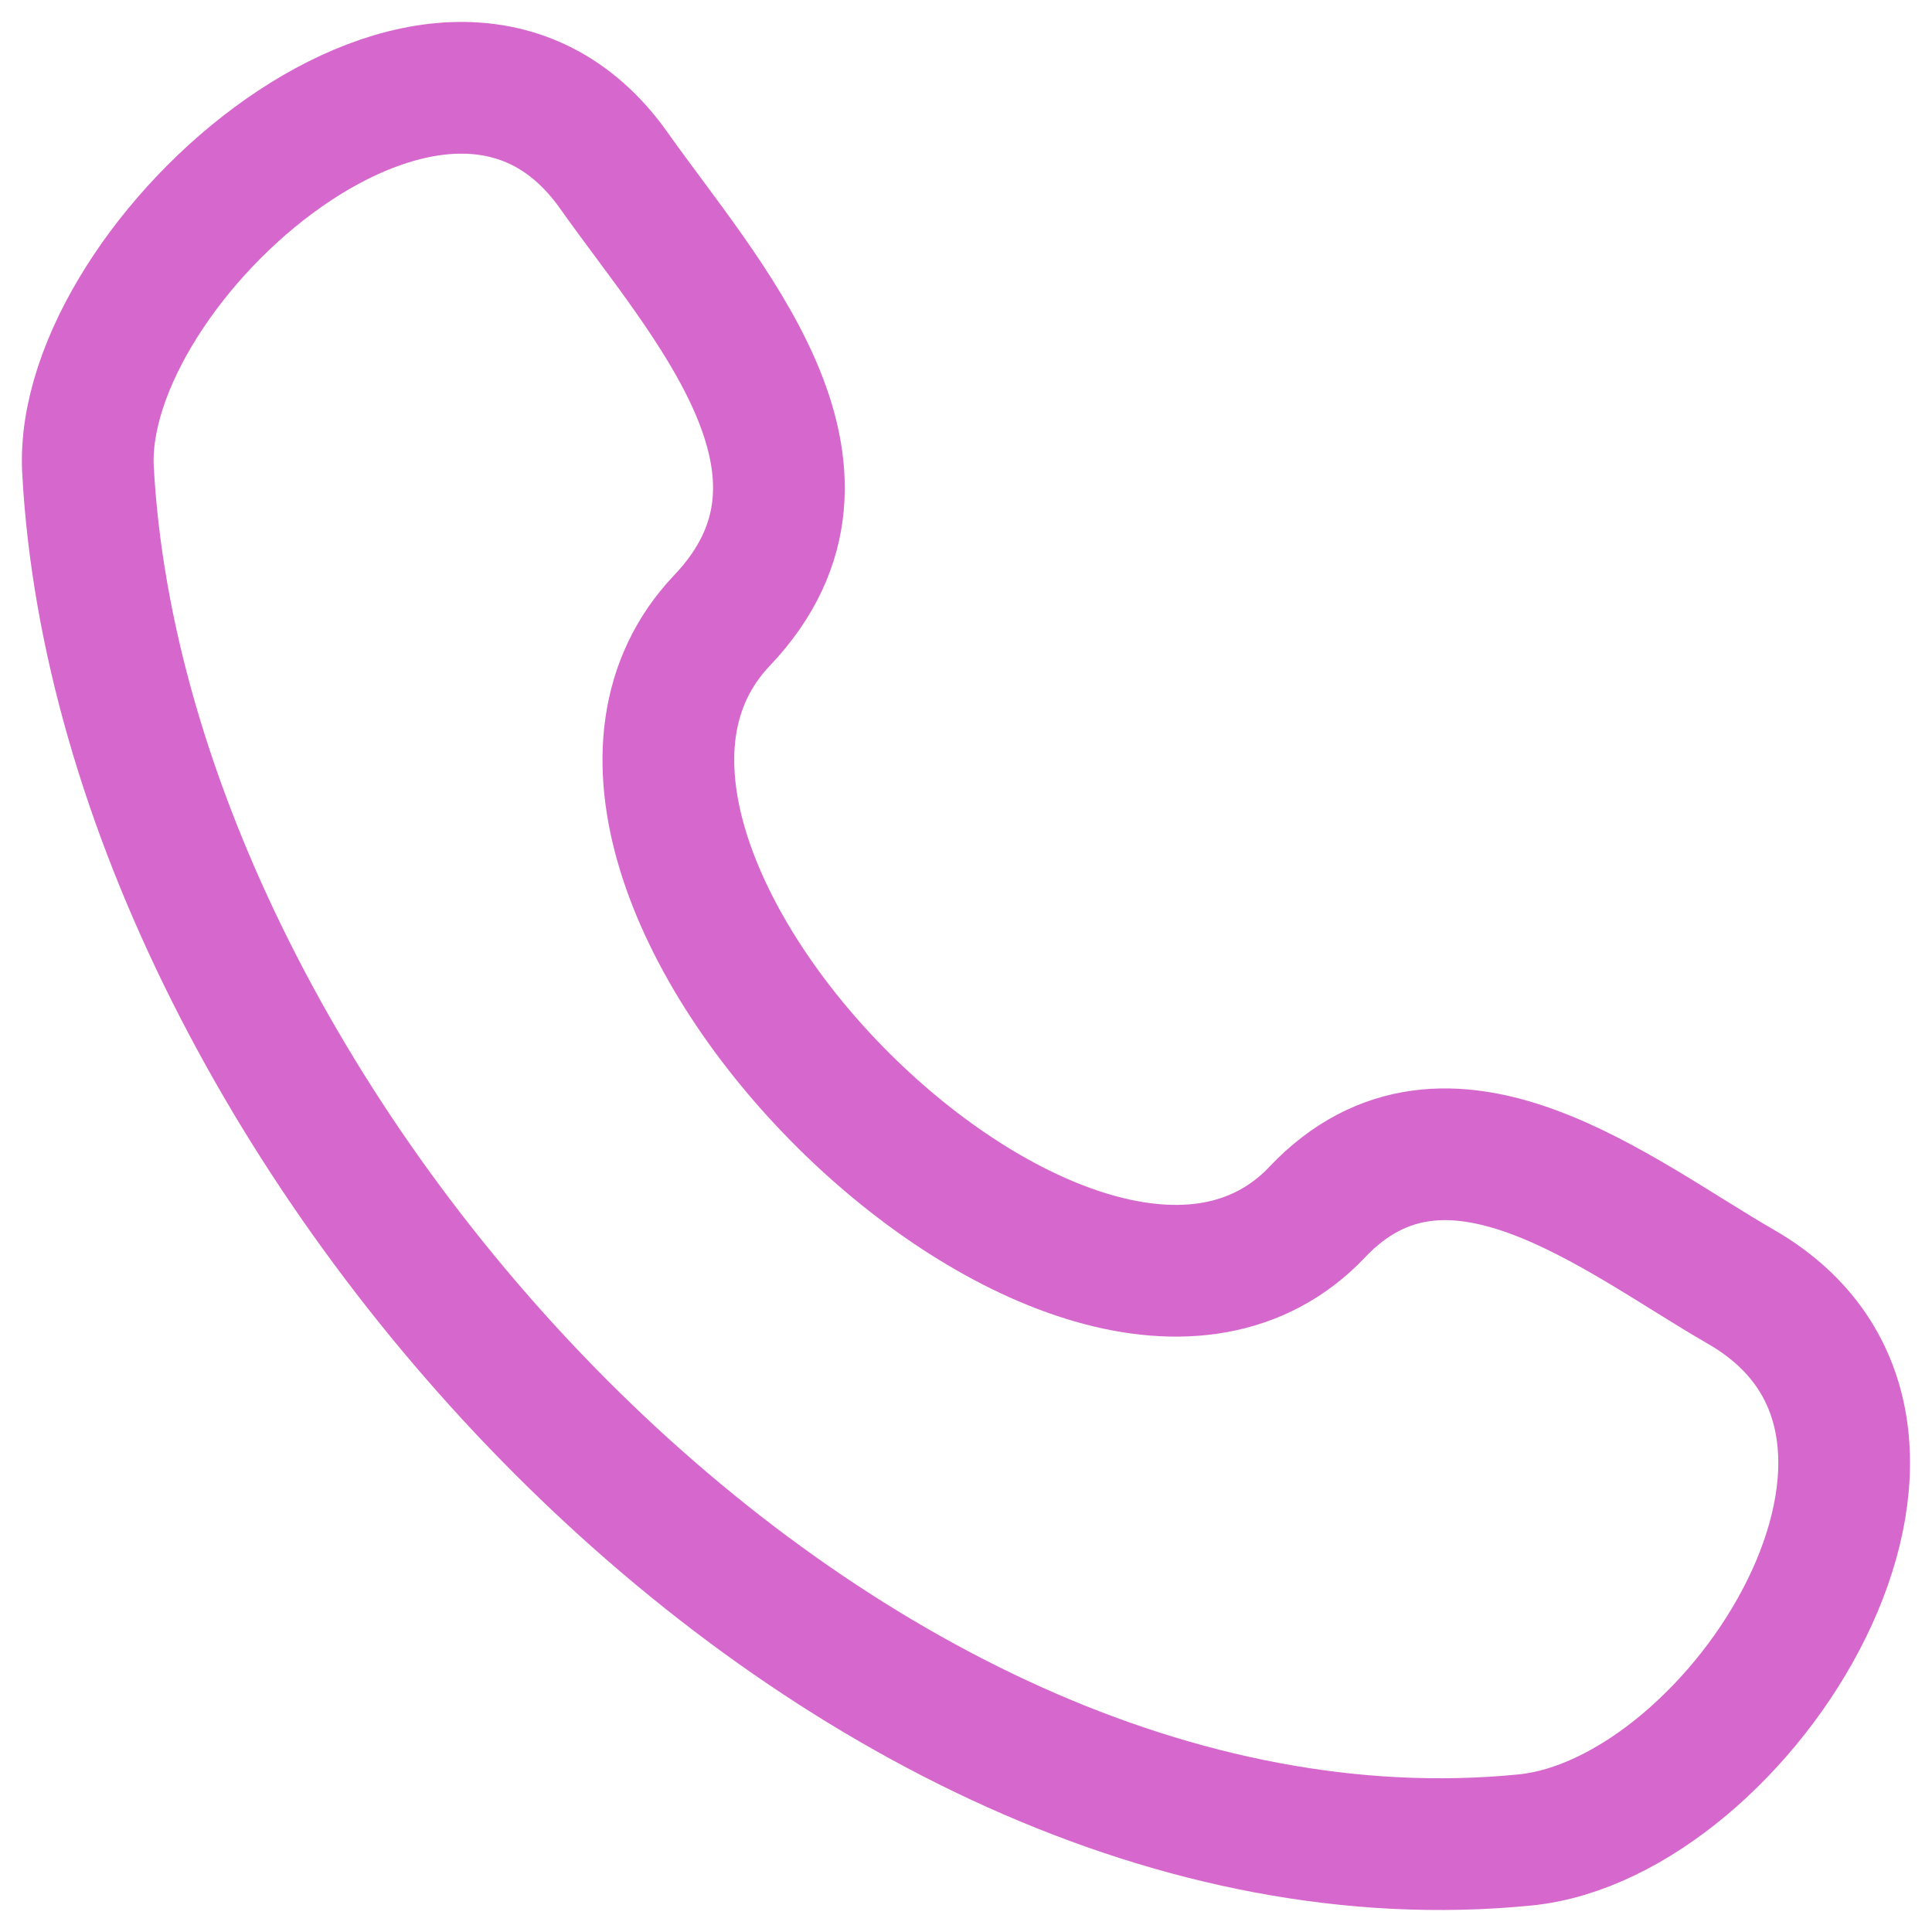
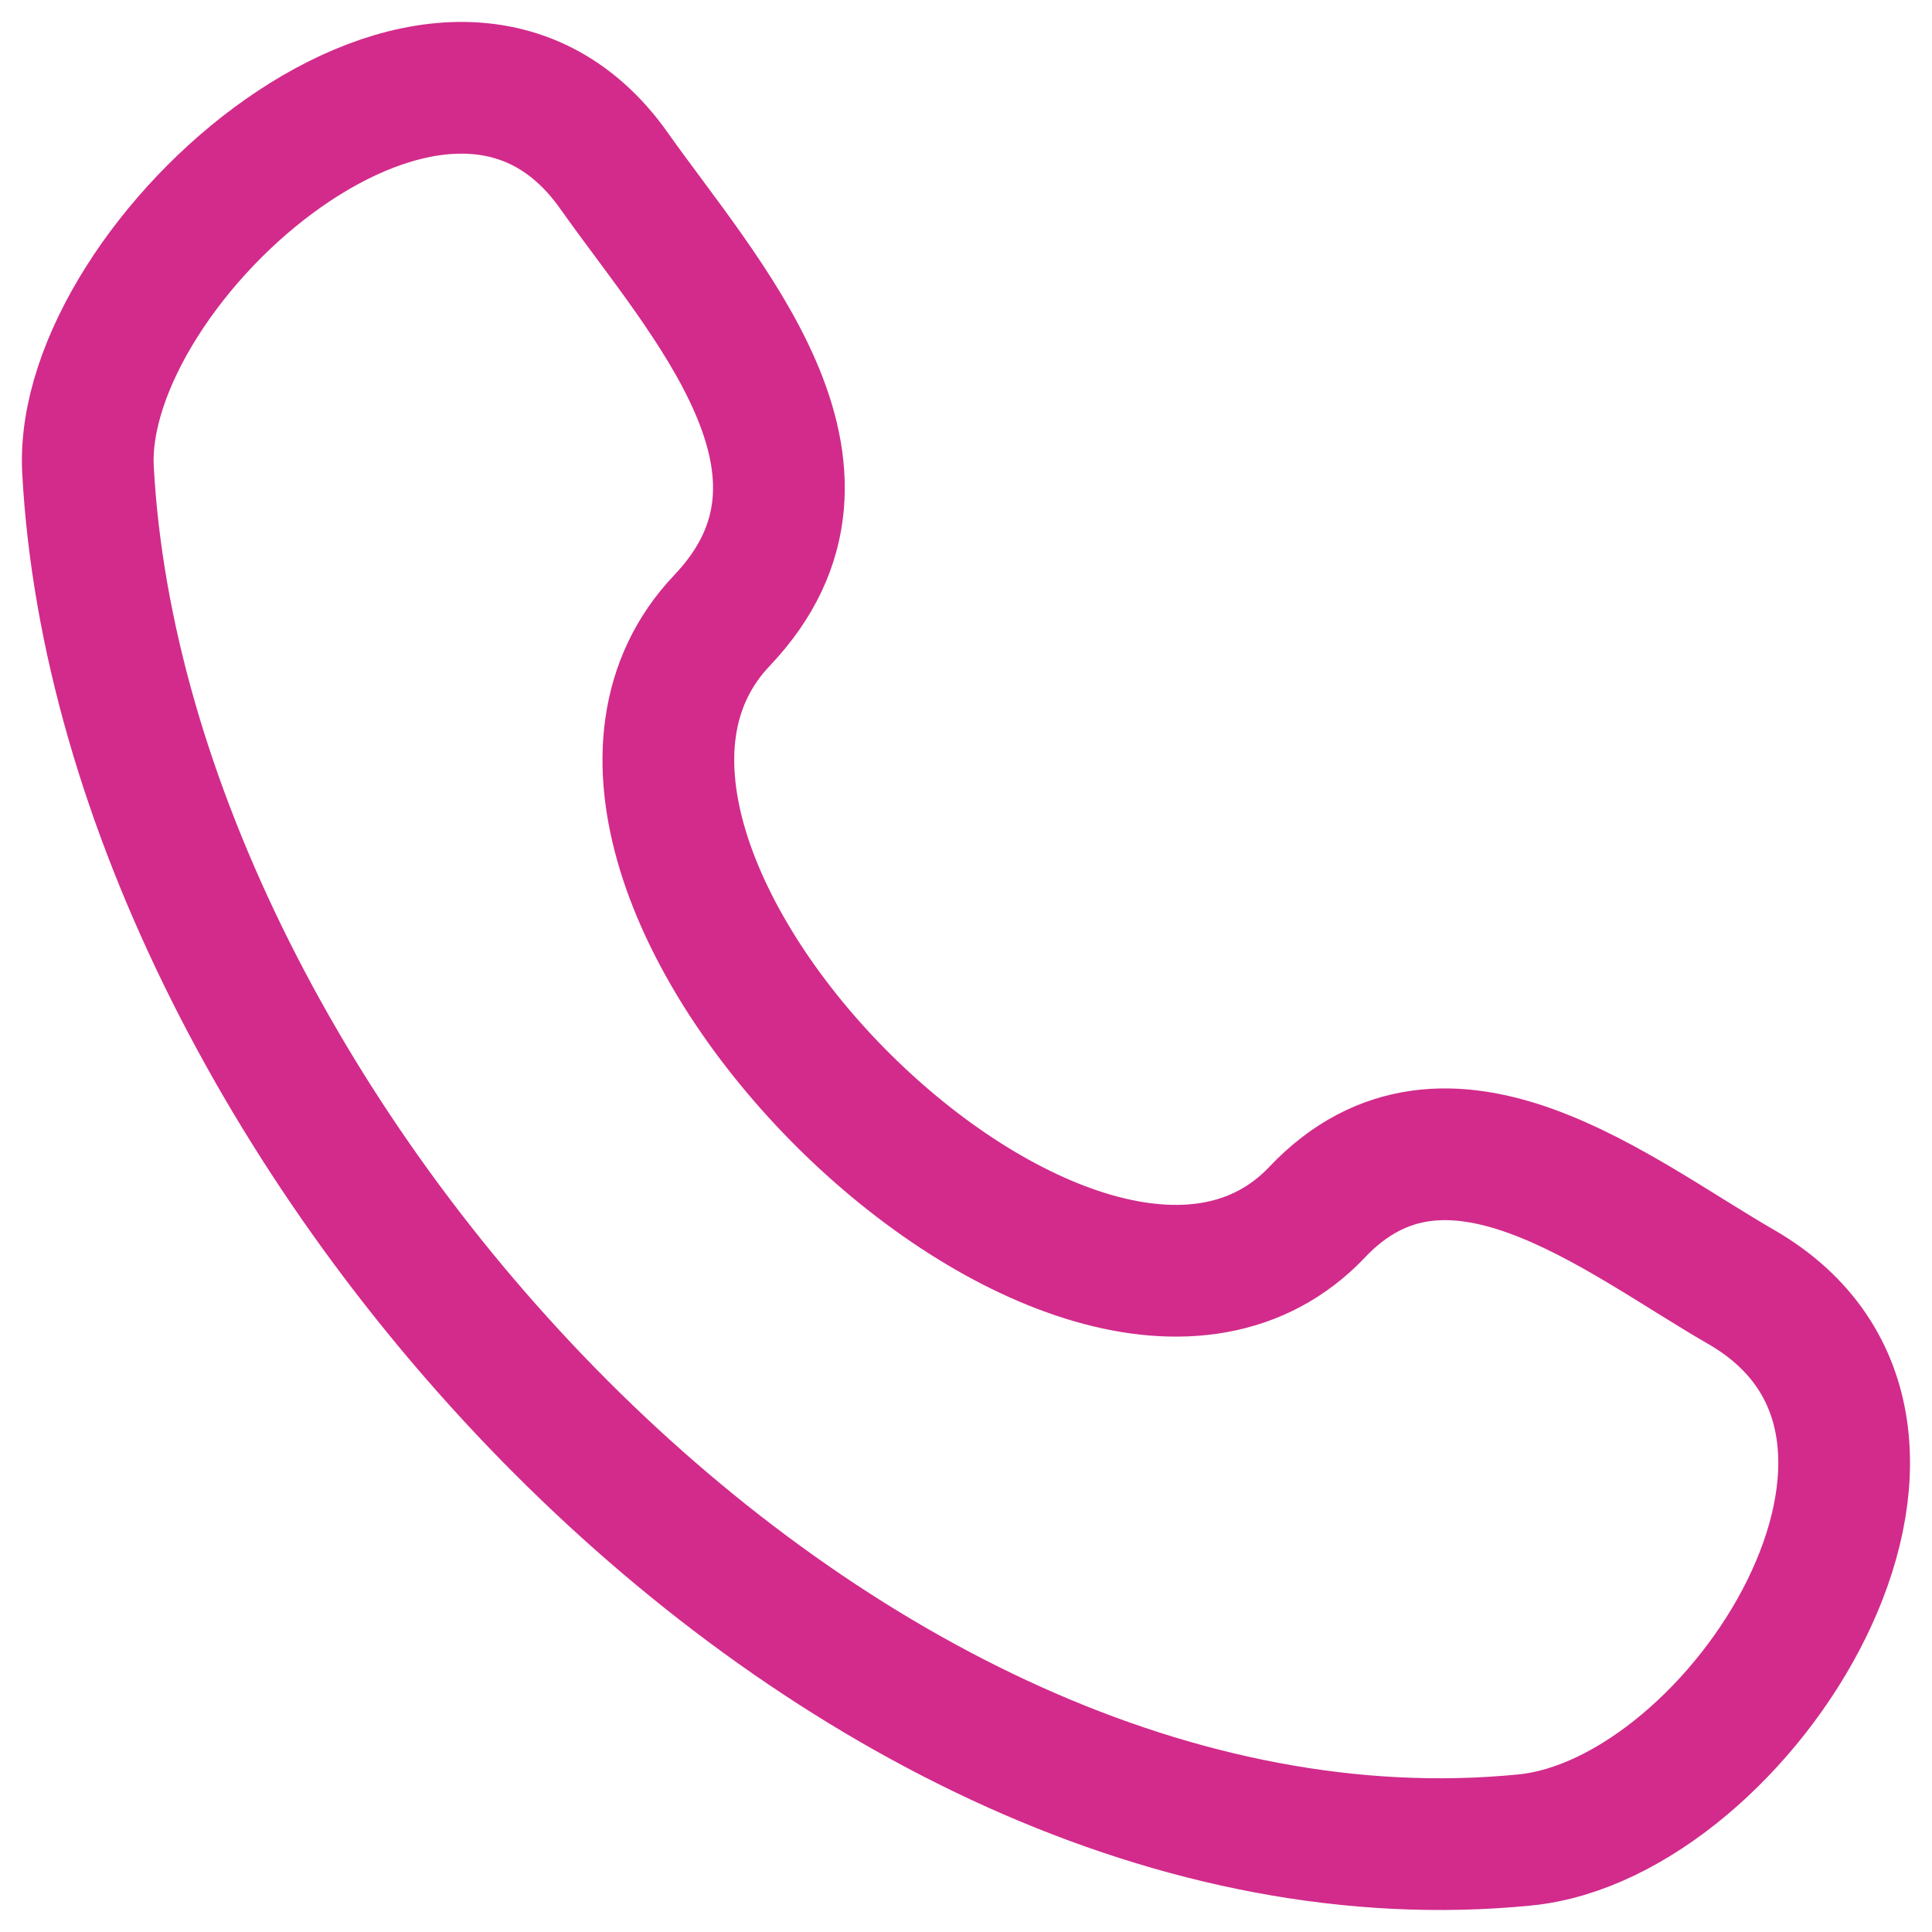
<svg xmlns="http://www.w3.org/2000/svg" width="22" height="22" viewBox="0 0 22 22" fill="none">
-   <path d="M15 13.802C12.339 16.602 5.551 9.876 8.222 7.065C9.853 5.348 8.011 3.387 6.991 1.943C5.077 -0.762 0.876 2.973 1.002 5.35C1.406 12.846 9.513 21.728 17.364 20.952C19.82 20.71 22.642 16.275 19.824 14.653C18.416 13.842 16.482 12.242 15 13.801" stroke="#d667cd" stroke-width="1.5" stroke-linecap="round" stroke-linejoin="round" />
+   <path d="M15 13.802C12.339 16.602 5.551 9.876 8.222 7.065C9.853 5.348 8.011 3.387 6.991 1.943C5.077 -0.762 0.876 2.973 1.002 5.35C1.406 12.846 9.513 21.728 17.364 20.952C19.82 20.71 22.642 16.275 19.824 14.653C18.416 13.842 16.482 12.242 15 13.801" stroke="#D22B8B" stroke-width="1.5" stroke-linecap="round" stroke-linejoin="round" />
</svg>
